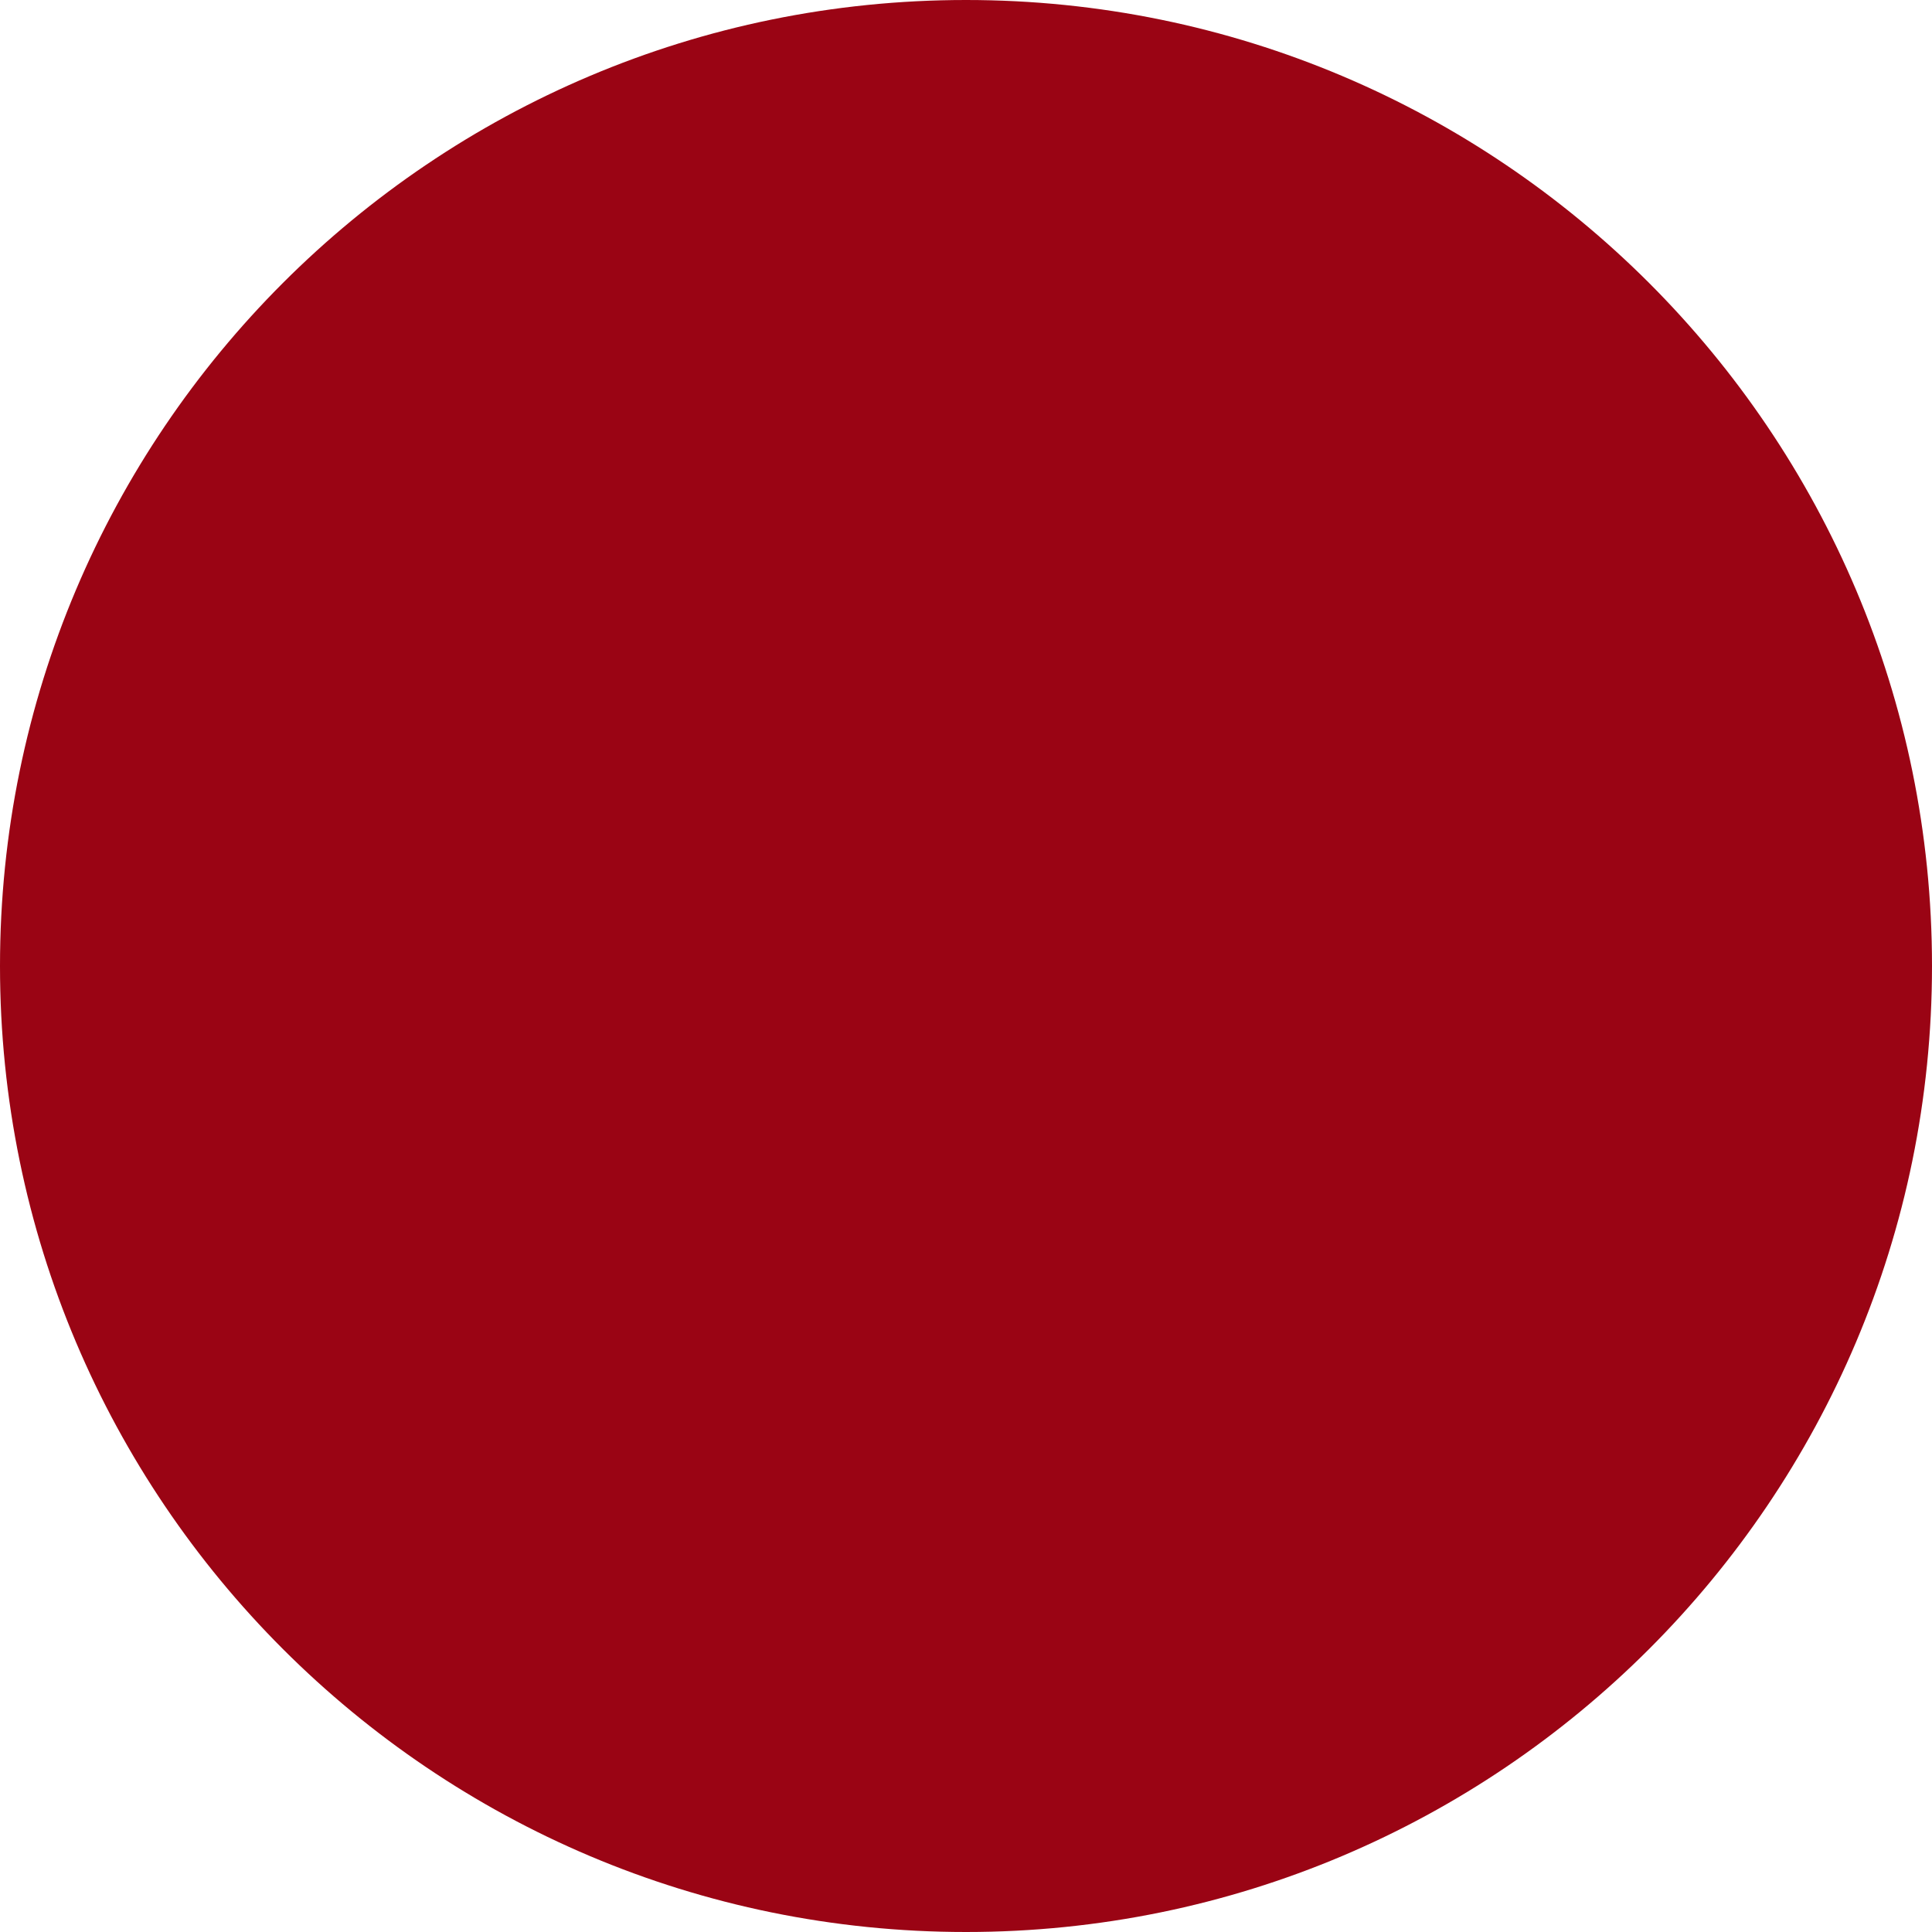
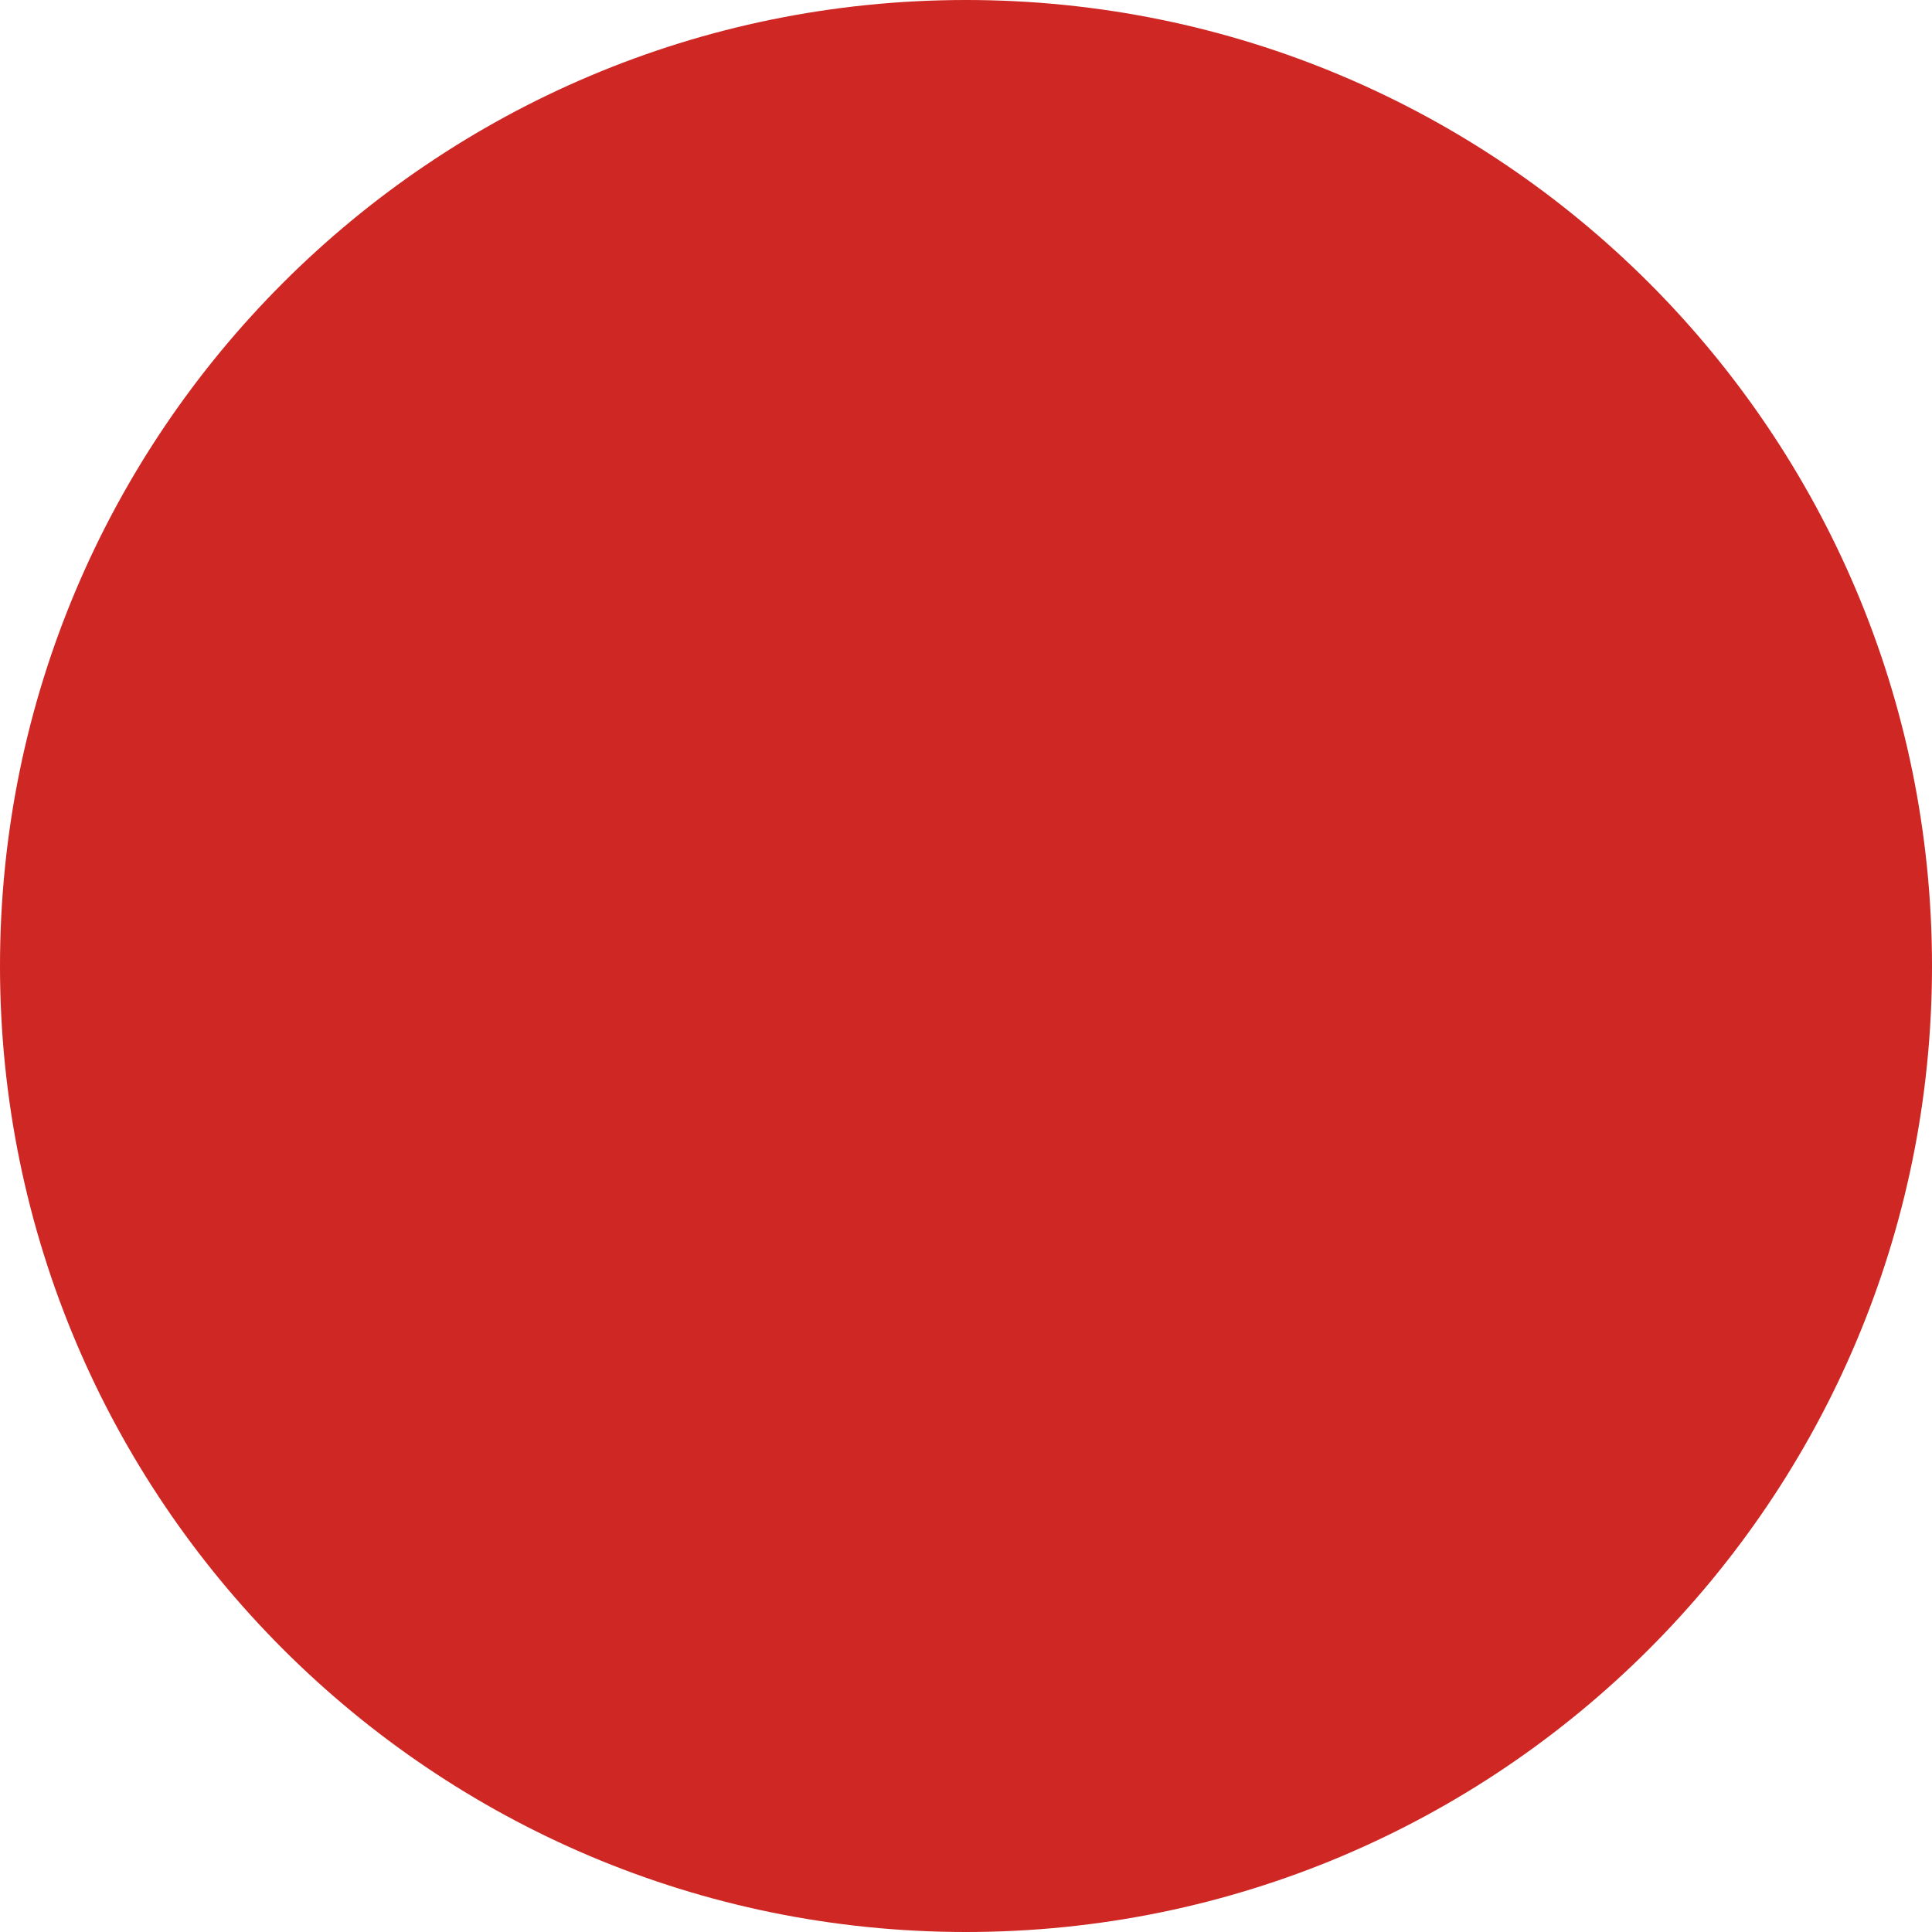
- <svg xmlns="http://www.w3.org/2000/svg" x="0px" y="0px" viewBox="0 0 32 32" style="enable-background:new 0 0 32 32;" xml:space="preserve">
-   <style type="text/css">.icon-dot--st0{fill:#9A0414;}</style>
-   <circle class="icon-dot--st0" cx="16" cy="16" r="16" />
+ <svg xmlns="http://www.w3.org/2000/svg" version="1.1" id="Layer_1" x="0px" y="0px" viewBox="0 0 32 32" style="enable-background:new 0 0 32 32;" xml:space="preserve">
+   <style type="text/css">
+ 	.st0{fill:#CE2724;}
+ </style>
+   <circle class="st0" cx="16" cy="16" r="16" />
</svg>
